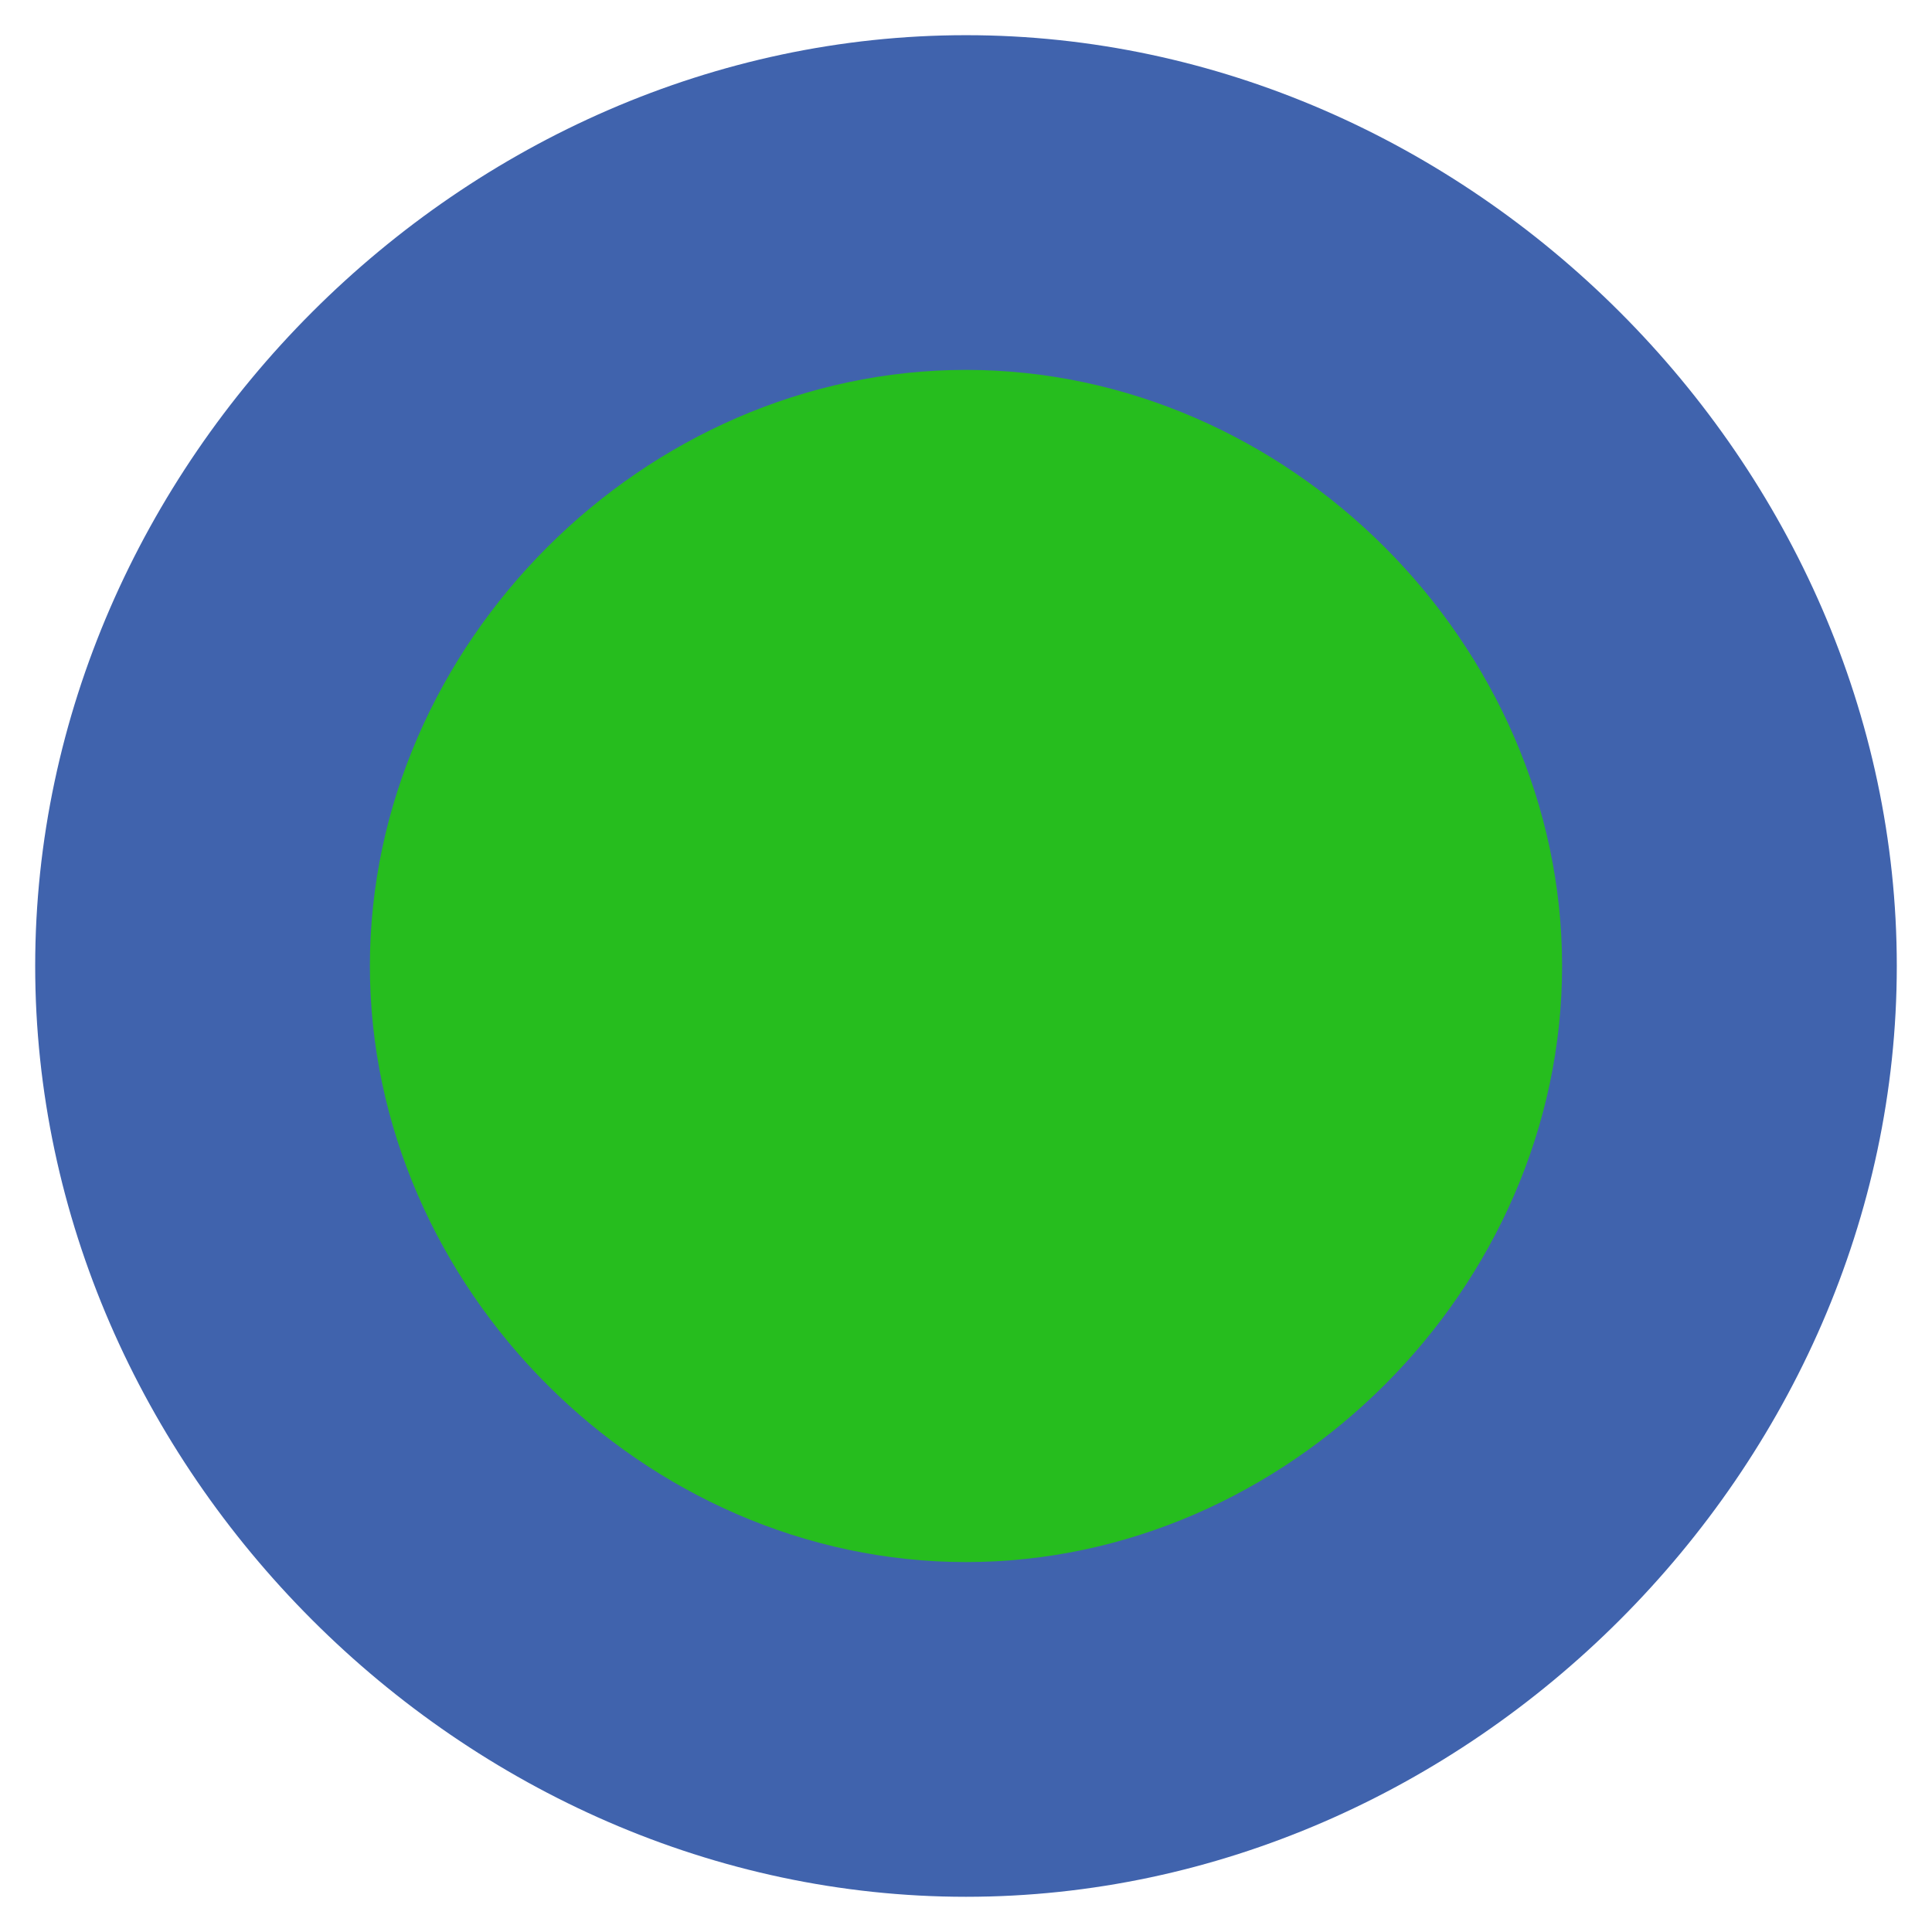
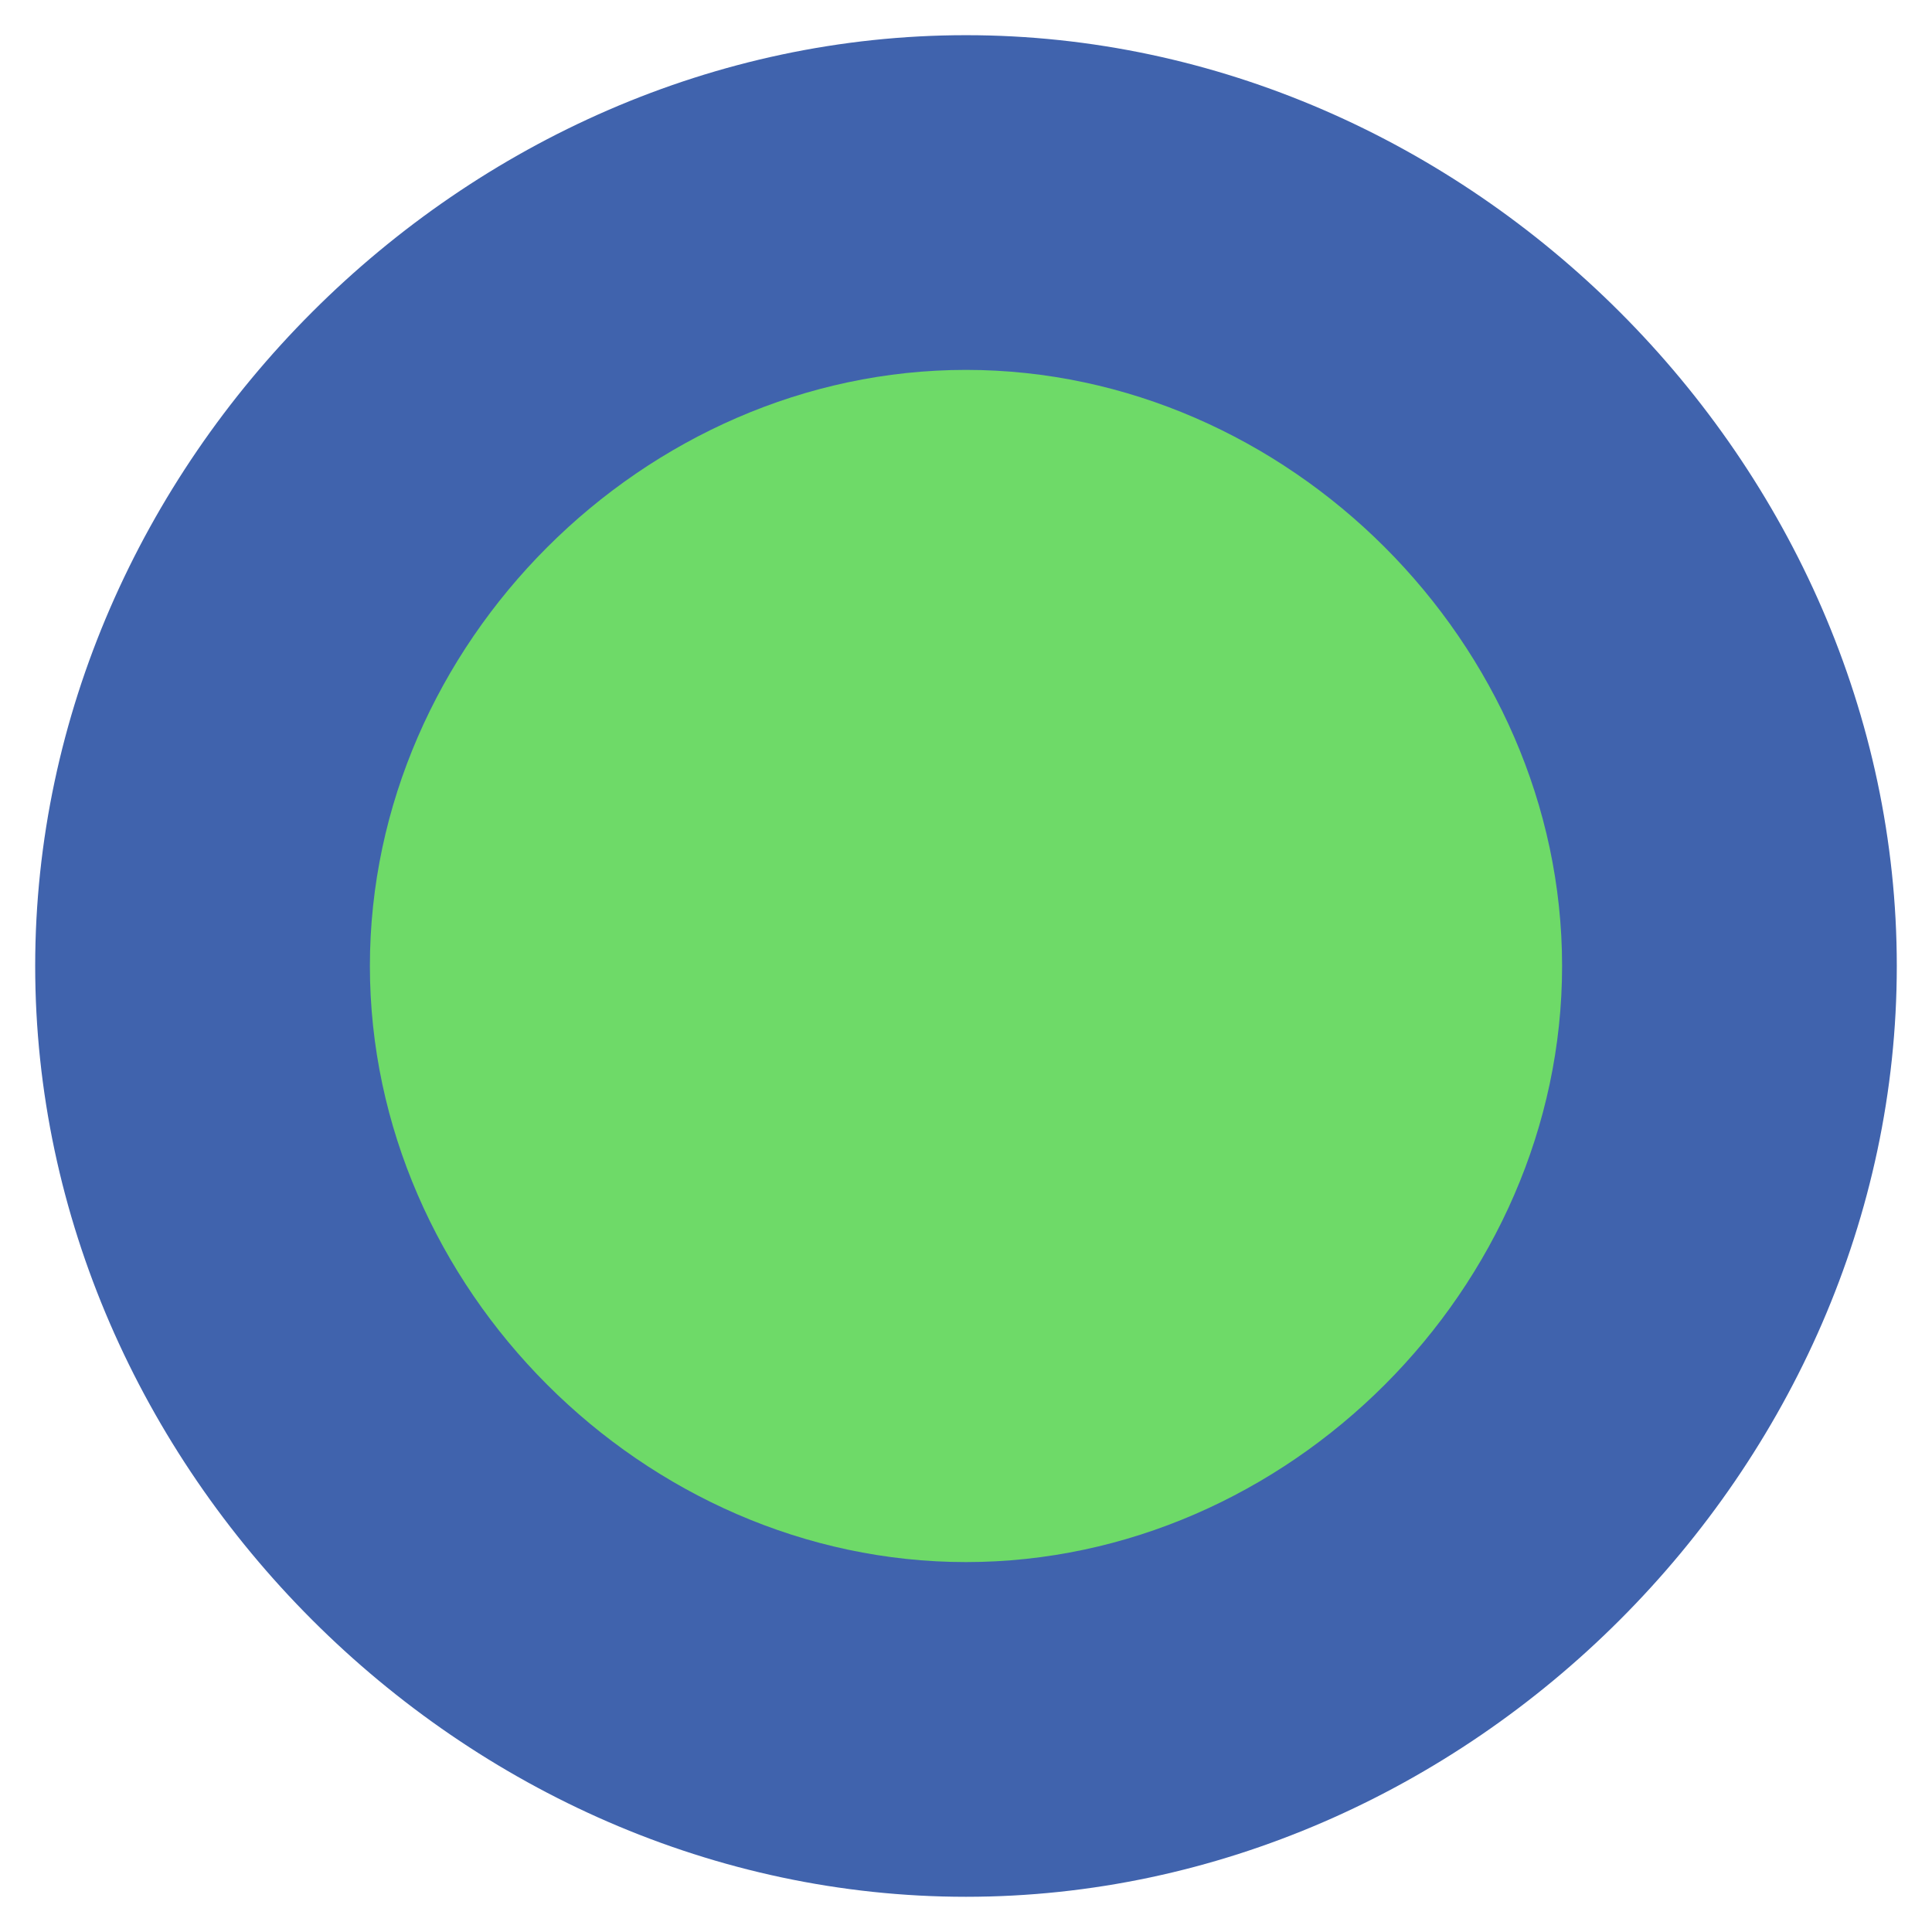
<svg xmlns="http://www.w3.org/2000/svg" xmlns:xlink="http://www.w3.org/1999/xlink" id="svg4802" version="1.1" viewBox="0 0 54.917 54.917" height="54.917mm" width="54.917mm">
  <defs id="defs4796">
    <linearGradient id="linearGradient4705">
      <stop id="stop4701" offset="0" style="stop-color:#63de5d;stop-opacity:1;" />
      <stop id="stop4703" offset="1" style="stop-color:#26bd1e;stop-opacity:1" />
    </linearGradient>
    <radialGradient gradientUnits="userSpaceOnUse" gradientTransform="matrix(1,0,0,0.9493002,0,2.157253)" r="12.909" fy="42.55" fx="30.107" cy="42.55" cx="30.107" id="radialGradient4724" xlink:href="#linearGradient4705" />
    <radialGradient gradientUnits="userSpaceOnUse" gradientTransform="matrix(1,0,0,0.9493002,0,2.157253)" r="12.909" fy="42.55" fx="30.107" cy="42.55" cx="30.107" id="radialGradient4732" xlink:href="#linearGradient4705" />
    <radialGradient gradientUnits="userSpaceOnUse" gradientTransform="matrix(1,0,0,0.9493002,0,2.157253)" r="12.909" fy="42.55" fx="30.107" cy="42.55" cx="30.107" id="radialGradient4740" xlink:href="#linearGradient4705" />
    <radialGradient gradientUnits="userSpaceOnUse" gradientTransform="matrix(1,0,0,0.9493002,0,2.157253)" r="12.909" fy="42.55" fx="30.107" cy="42.55" cx="30.107" id="radialGradient4748" xlink:href="#linearGradient4705" />
    <radialGradient gradientUnits="userSpaceOnUse" gradientTransform="matrix(1,0,0,0.9493002,0,2.157253)" r="12.909" fy="42.55" fx="30.107" cy="42.55" cx="30.107" id="radialGradient4756" xlink:href="#linearGradient4705" />
    <radialGradient gradientUnits="userSpaceOnUse" gradientTransform="matrix(1,0,0,0.9493002,0,2.157253)" r="12.909" fy="42.55" fx="30.107" cy="42.55" cx="30.107" id="radialGradient4764" xlink:href="#linearGradient4705" />
  </defs>
  <g transform="translate(-0.401779,-85.67189)" id="layer1">
    <path id="path4551-7" d="m 27.86,86.672 c -14.287,-2e-5 -26.458,12.171 -26.458,26.458 4e-6,14.287 12.171,26.458 26.458,26.458 14.287,0 26.458,-12.171 26.458,-26.458 0,-14.287 -12.171,-26.458 -26.458,-26.458 z" style="opacity:1;fill:#4063ad;fill-opacity:1;fill-rule:evenodd;stroke:none;stroke-width:0.529px;stroke-linecap:butt;stroke-linejoin:miter;stroke-opacity:1" />
-     <path id="path4551-2-0" d="m 27.86,96.186 c -9.15,-2e-5 -16.944,7.794 -16.944,16.944 2e-6,9.15 7.794,16.944 16.944,16.944 9.15,0 16.944,-7.794 16.944,-16.944 0,-9.15 -7.794,-16.944 -16.944,-16.944 z" style="opacity:1;fill:#26bd1e;fill-opacity:1;fill-rule:evenodd;stroke:none;stroke-width:0.339px;stroke-linecap:butt;stroke-linejoin:miter;stroke-opacity:1" />
+     <path id="path4551-2-0" d="m 27.86,96.186 c -9.15,-2e-5 -16.944,7.794 -16.944,16.944 2e-6,9.15 7.794,16.944 16.944,16.944 9.15,0 16.944,-7.794 16.944,-16.944 0,-9.15 -7.794,-16.944 -16.944,-16.944 z" style="opacity:1;fill:#6eda68;fill-opacity:1;fill-rule:evenodd;stroke:none;stroke-width:0.339px;stroke-linecap:butt;stroke-linejoin:miter;stroke-opacity:1" />
  </g>
</svg>
